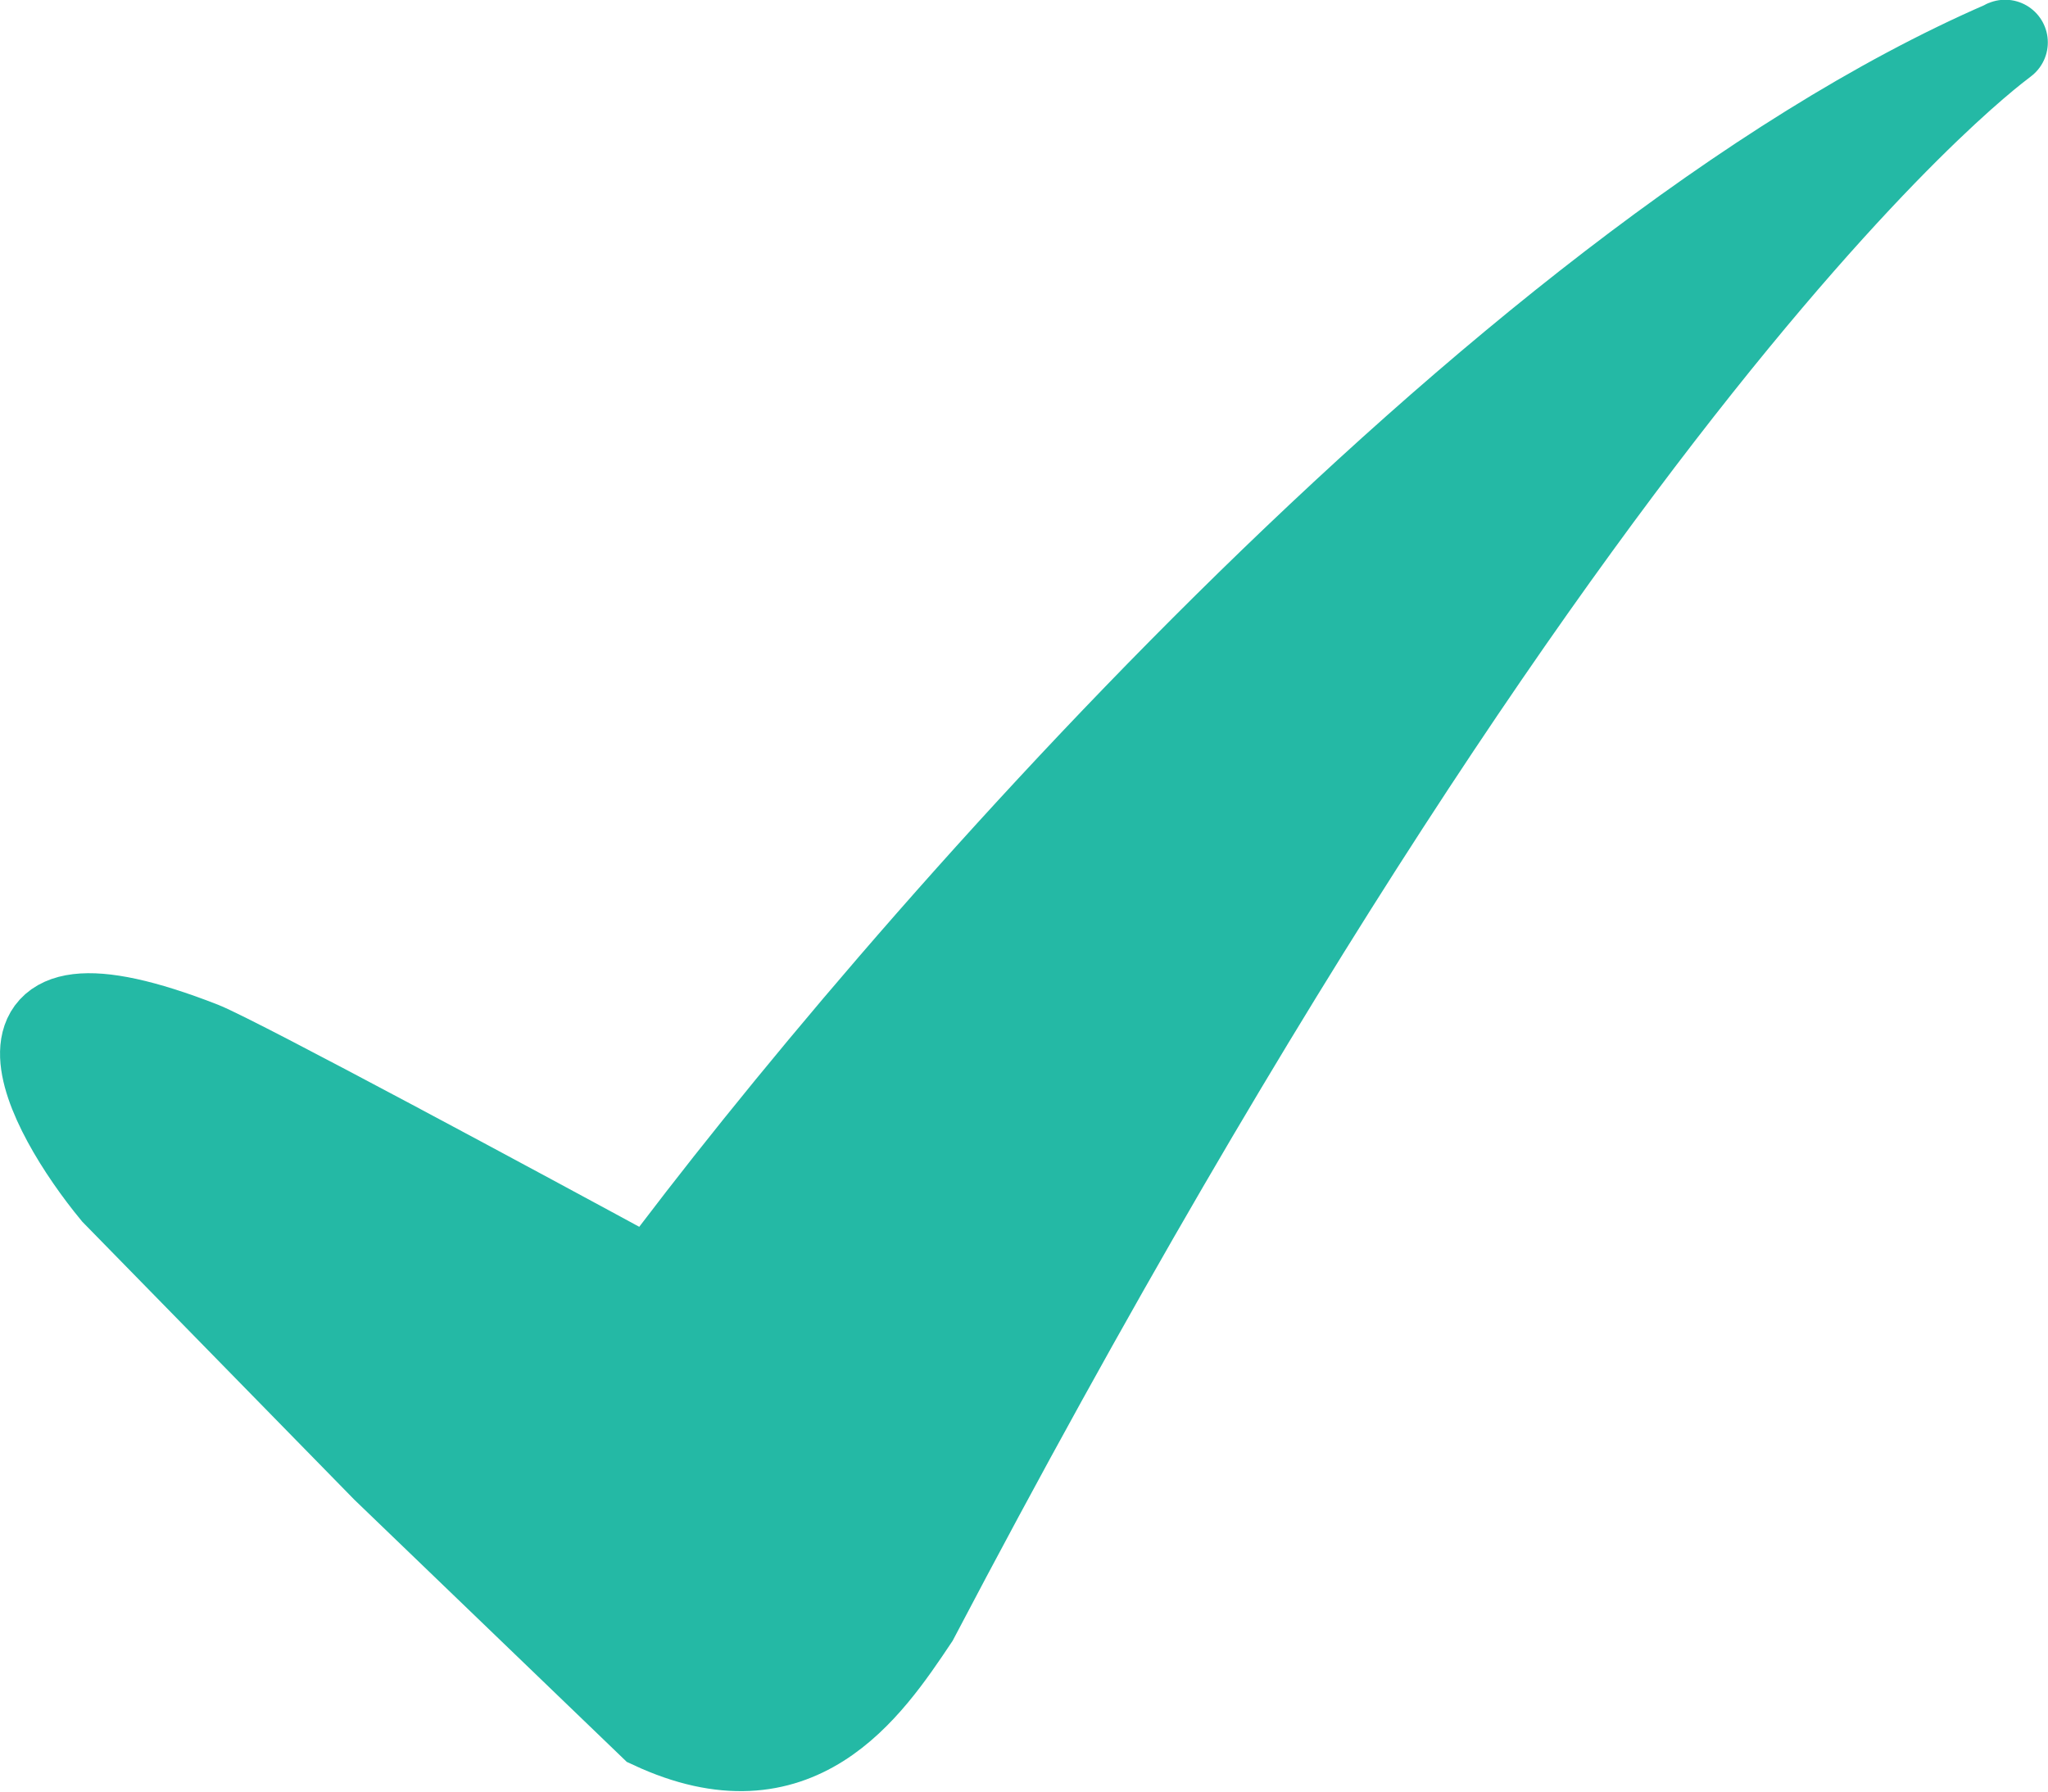
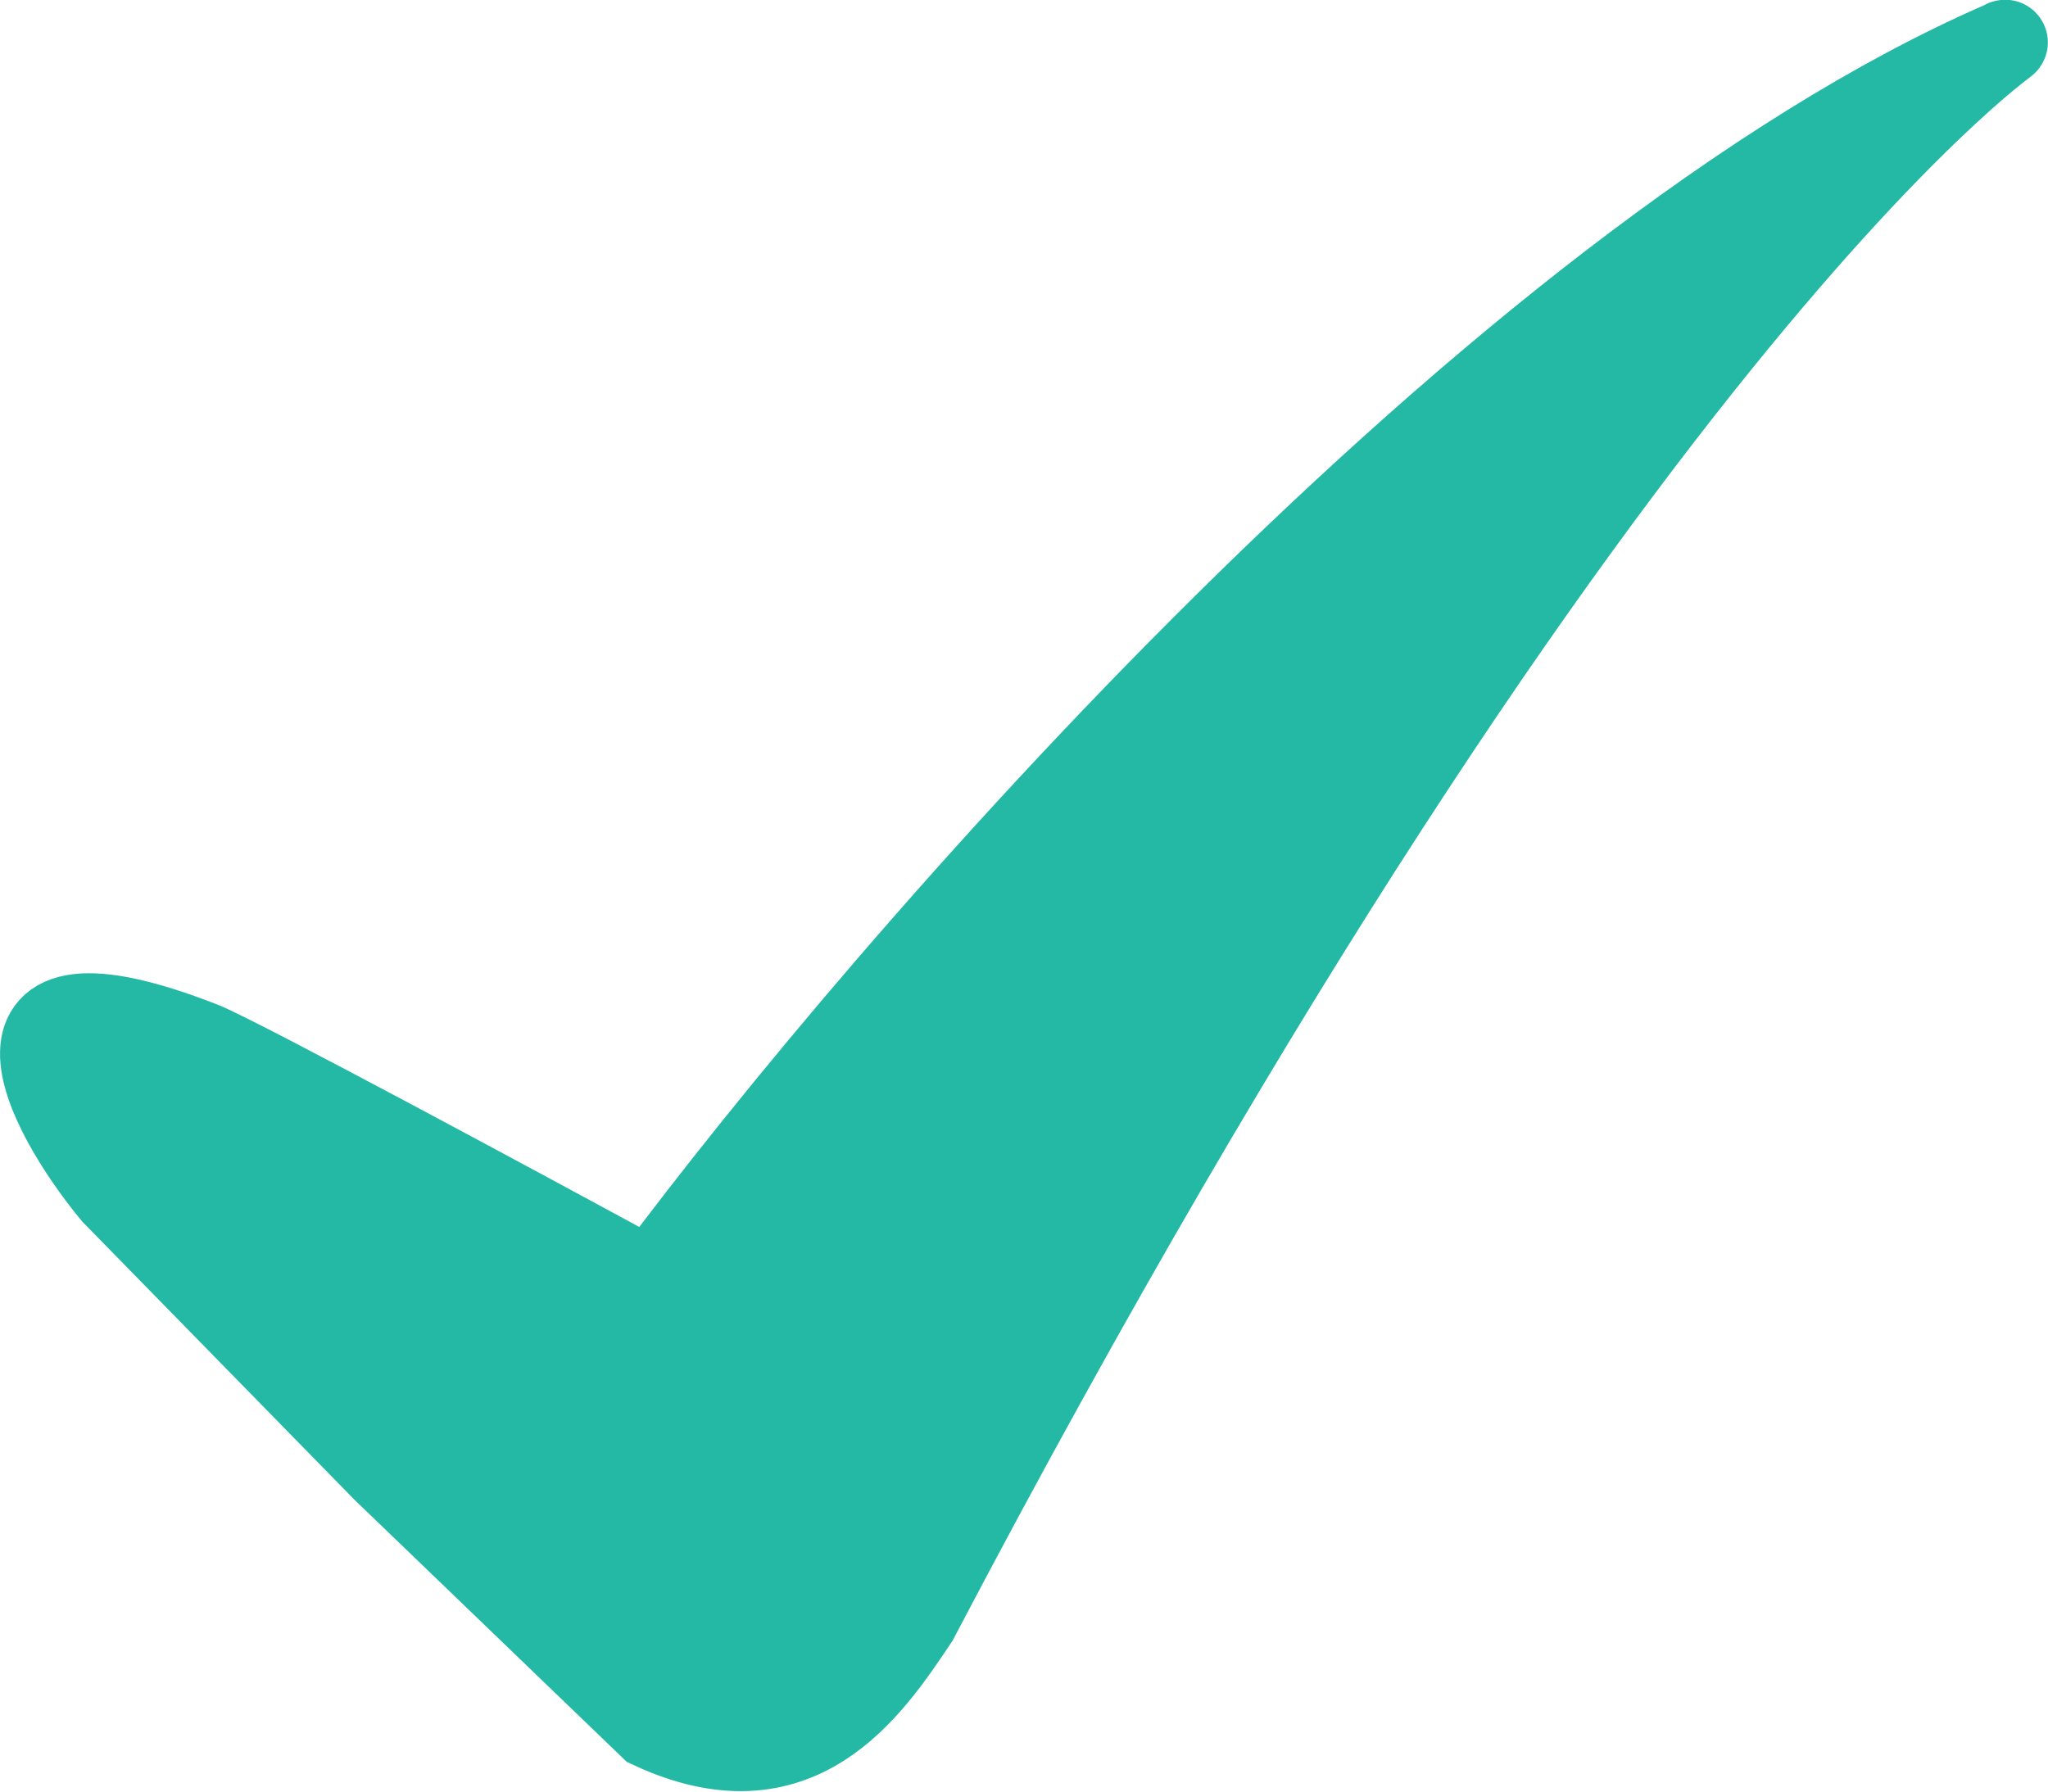
- <svg xmlns="http://www.w3.org/2000/svg" width="24" height="21" viewBox="0 0 24 21" fill="none">
-   <path d="M2.374 12.243C-0.43 11.146 0.528 13.006 1.336 13.985L4.505 17.224L7.632 20.234C9.347 21.034 10.173 19.815 10.733 18.977C18.974 3.277 23.853 0.278 23.48 0.507C17.514 3.098 10.428 11.265 7.632 15.025C6.066 14.174 2.821 12.426 2.374 12.243Z" fill="#24B9A5" stroke="#24B9A5" />
+ <svg xmlns="http://www.w3.org/2000/svg" width="24" height="21" fill="none" viewBox="0 0 24 21">
+   <path fill="#24b9a5" stroke="#24b9a5" d="M2.374 12.244c-2.804-1.098-1.846.762-1.038 1.74l3.17 3.24 3.126 3.01c1.715.8 2.541-.42 3.1-1.258C18.975 3.277 23.854.279 23.48.507c-5.966 2.592-13.051 10.76-15.848 14.52-1.566-.852-4.81-2.6-5.258-2.783Z" />
</svg>
